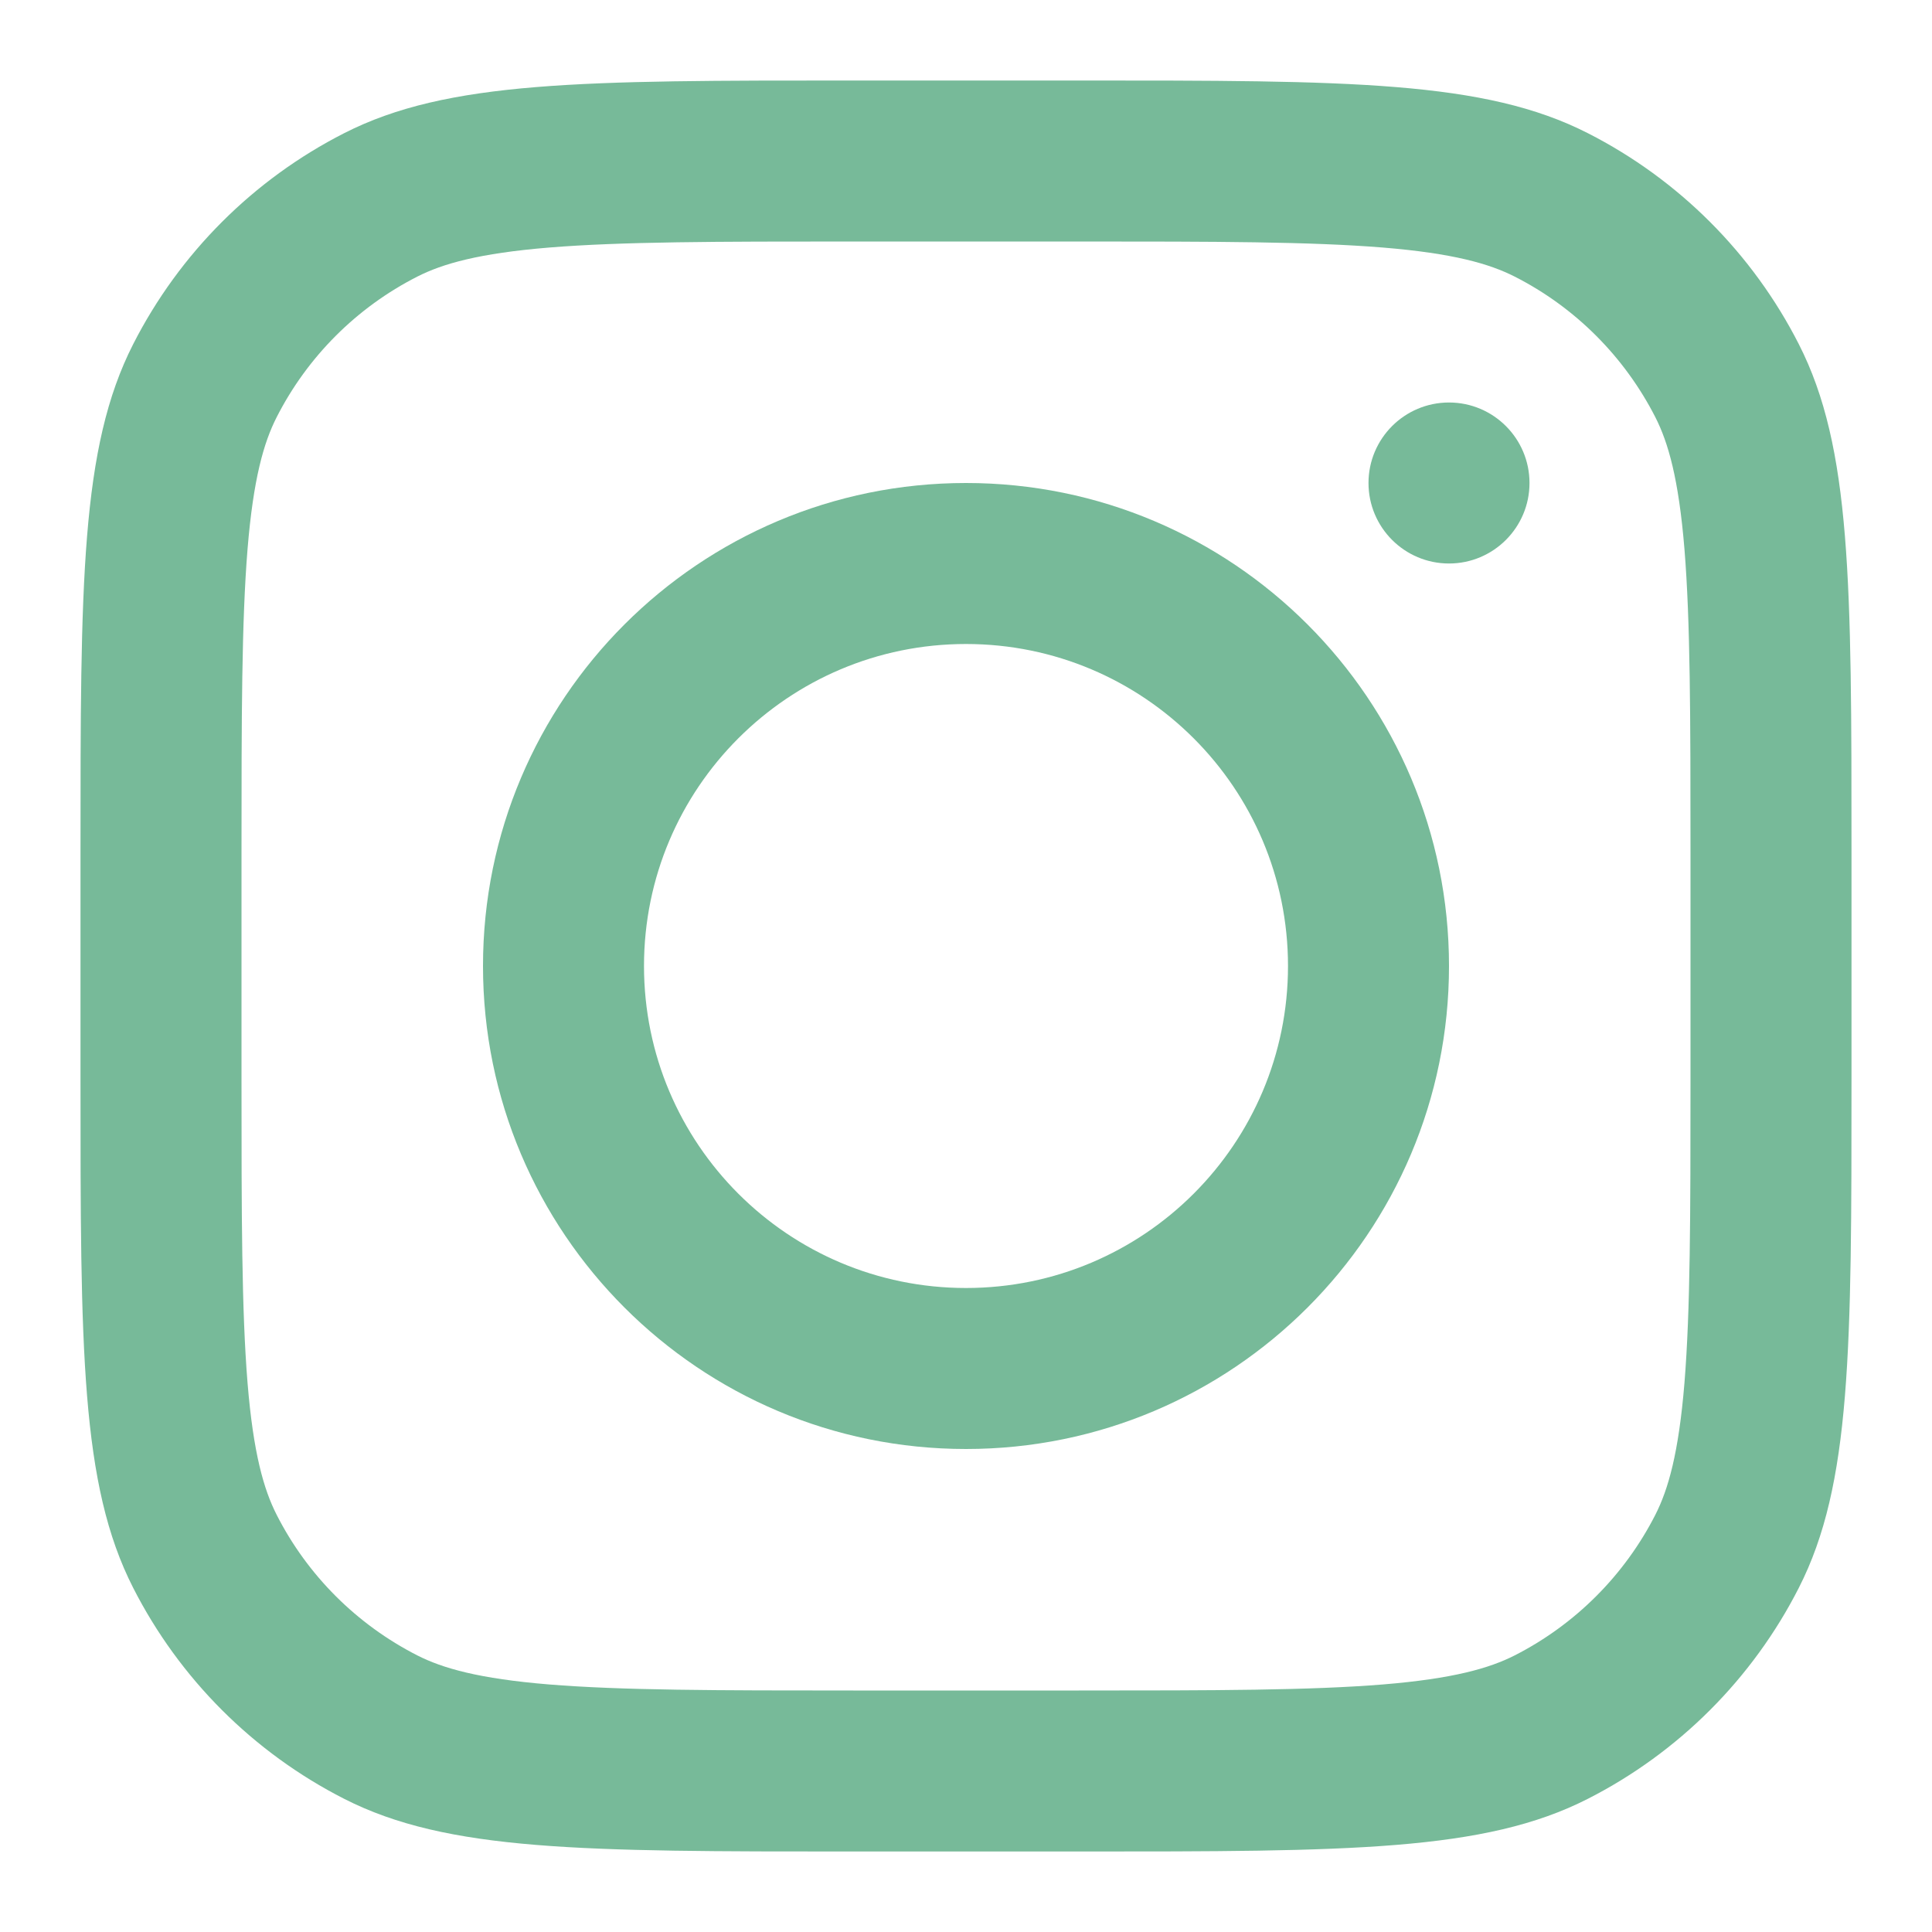
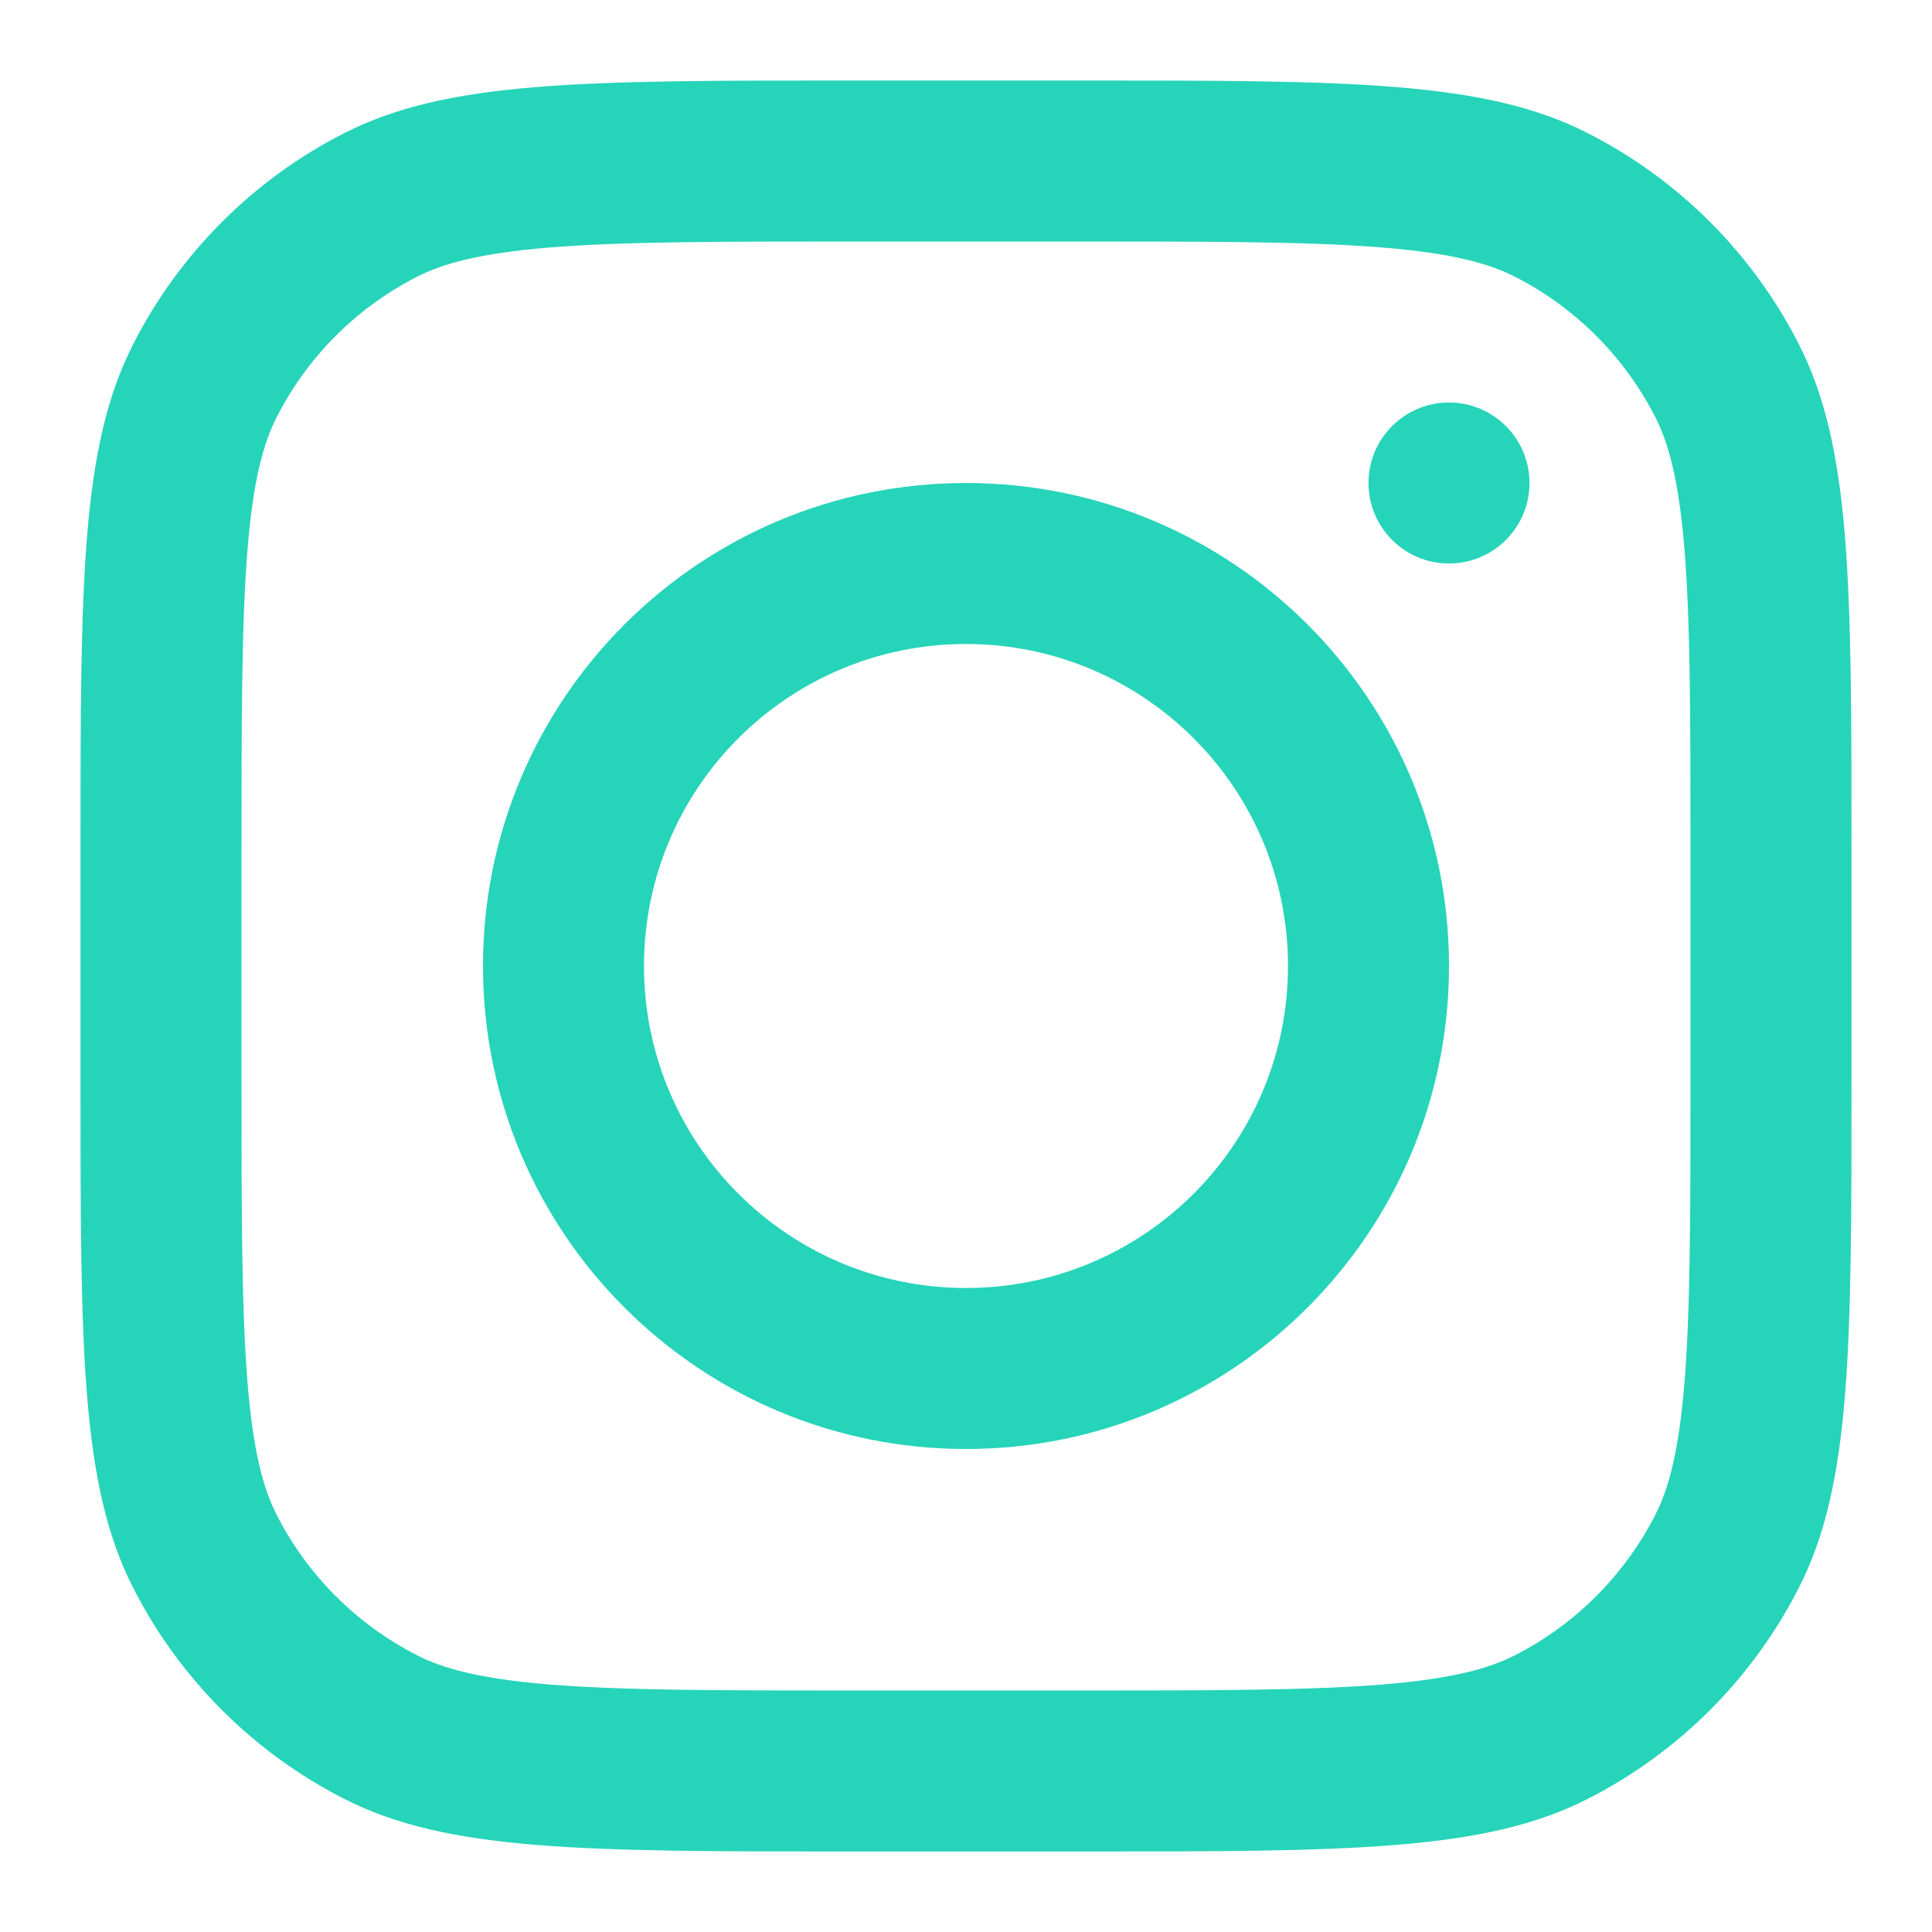
<svg xmlns="http://www.w3.org/2000/svg" width="100px" height="100px" viewBox="0 0 24 24" fill="none">
-   <path fill-rule="evenodd" clip-rule="evenodd" d="M12 18C15.314 18 18 15.314 18 12C18 8.686 15.314 6 12 6C8.686 6 6 8.686 6 12C6 15.314 8.686 18 12 18ZM12 16C14.209 16 16 14.209 16 12C16 9.791 14.209 8 12 8C9.791 8 8 9.791 8 12C8 14.209 9.791 16 12 16Z" fill="#77ba99" />
-   <path d="M18 5C17.448 5 17 5.448 17 6C17 6.552 17.448 7 18 7C18.552 7 19 6.552 19 6C19 5.448 18.552 5 18 5Z" fill="#77ba99" />
-   <path fill-rule="evenodd" clip-rule="evenodd" d="M1.654 4.276C1 5.56 1 7.24 1 10.6V13.4C1 16.76 1 18.441 1.654 19.724C2.229 20.853 3.147 21.771 4.276 22.346C5.56 23 7.24 23 10.6 23H13.4C16.76 23 18.441 23 19.724 22.346C20.853 21.771 21.771 20.853 22.346 19.724C23 18.441 23 16.76 23 13.4V10.6C23 7.24 23 5.56 22.346 4.276C21.771 3.147 20.853 2.229 19.724 1.654C18.441 1 16.76 1 13.4 1H10.6C7.24 1 5.56 1 4.276 1.654C3.147 2.229 2.229 3.147 1.654 4.276ZM13.4 3H10.6C8.887 3 7.722 3.002 6.822 3.075C5.945 3.147 5.497 3.277 5.184 3.436C4.431 3.819 3.819 4.431 3.436 5.184C3.277 5.497 3.147 5.945 3.075 6.822C3.002 7.722 3 8.887 3 10.6V13.4C3 15.113 3.002 16.278 3.075 17.178C3.147 18.055 3.277 18.503 3.436 18.816C3.819 19.569 4.431 20.18 5.184 20.564C5.497 20.723 5.945 20.853 6.822 20.925C7.722 20.998 8.887 21 10.6 21H13.4C15.113 21 16.278 20.998 17.178 20.925C18.055 20.853 18.503 20.723 18.816 20.564C19.569 20.18 20.18 19.569 20.564 18.816C20.723 18.503 20.853 18.055 20.925 17.178C20.998 16.278 21 15.113 21 13.4V10.6C21 8.887 20.998 7.722 20.925 6.822C20.853 5.945 20.723 5.497 20.564 5.184C20.18 4.431 19.569 3.819 18.816 3.436C18.503 3.277 18.055 3.147 17.178 3.075C16.278 3.002 15.113 3 13.4 3Z" fill="#77ba99" />
+   <path fill-rule="evenodd" clip-rule="evenodd" d="M12 18C15.314 18 18 15.314 18 12C18 8.686 15.314 6 12 6C8.686 6 6 8.686 6 12C6 15.314 8.686 18 12 18ZM12 16C14.209 16 16 14.209 16 12C16 9.791 14.209 8 12 8C9.791 8 8 9.791 8 12C8 14.209 9.791 16 12 16Z" fill="#26d4b9" />
+   <path d="M18 5C17.448 5 17 5.448 17 6C17 6.552 17.448 7 18 7C18.552 7 19 6.552 19 6C19 5.448 18.552 5 18 5Z" fill="#26d4b9" />
+   <path fill-rule="evenodd" clip-rule="evenodd" d="M1.654 4.276C1 5.56 1 7.24 1 10.6V13.4C1 16.76 1 18.441 1.654 19.724C2.229 20.853 3.147 21.771 4.276 22.346C5.56 23 7.24 23 10.6 23H13.4C16.76 23 18.441 23 19.724 22.346C20.853 21.771 21.771 20.853 22.346 19.724C23 18.441 23 16.76 23 13.4V10.6C23 7.24 23 5.56 22.346 4.276C21.771 3.147 20.853 2.229 19.724 1.654C18.441 1 16.76 1 13.4 1H10.6C7.24 1 5.56 1 4.276 1.654C3.147 2.229 2.229 3.147 1.654 4.276ZM13.4 3H10.6C8.887 3 7.722 3.002 6.822 3.075C5.945 3.147 5.497 3.277 5.184 3.436C4.431 3.819 3.819 4.431 3.436 5.184C3.277 5.497 3.147 5.945 3.075 6.822C3.002 7.722 3 8.887 3 10.6V13.4C3 15.113 3.002 16.278 3.075 17.178C3.147 18.055 3.277 18.503 3.436 18.816C3.819 19.569 4.431 20.18 5.184 20.564C5.497 20.723 5.945 20.853 6.822 20.925C7.722 20.998 8.887 21 10.6 21H13.4C15.113 21 16.278 20.998 17.178 20.925C18.055 20.853 18.503 20.723 18.816 20.564C19.569 20.18 20.18 19.569 20.564 18.816C20.723 18.503 20.853 18.055 20.925 17.178C20.998 16.278 21 15.113 21 13.4V10.6C21 8.887 20.998 7.722 20.925 6.822C20.853 5.945 20.723 5.497 20.564 5.184C20.18 4.431 19.569 3.819 18.816 3.436C18.503 3.277 18.055 3.147 17.178 3.075C16.278 3.002 15.113 3 13.4 3Z" fill="#26d4b9" />
</svg>
